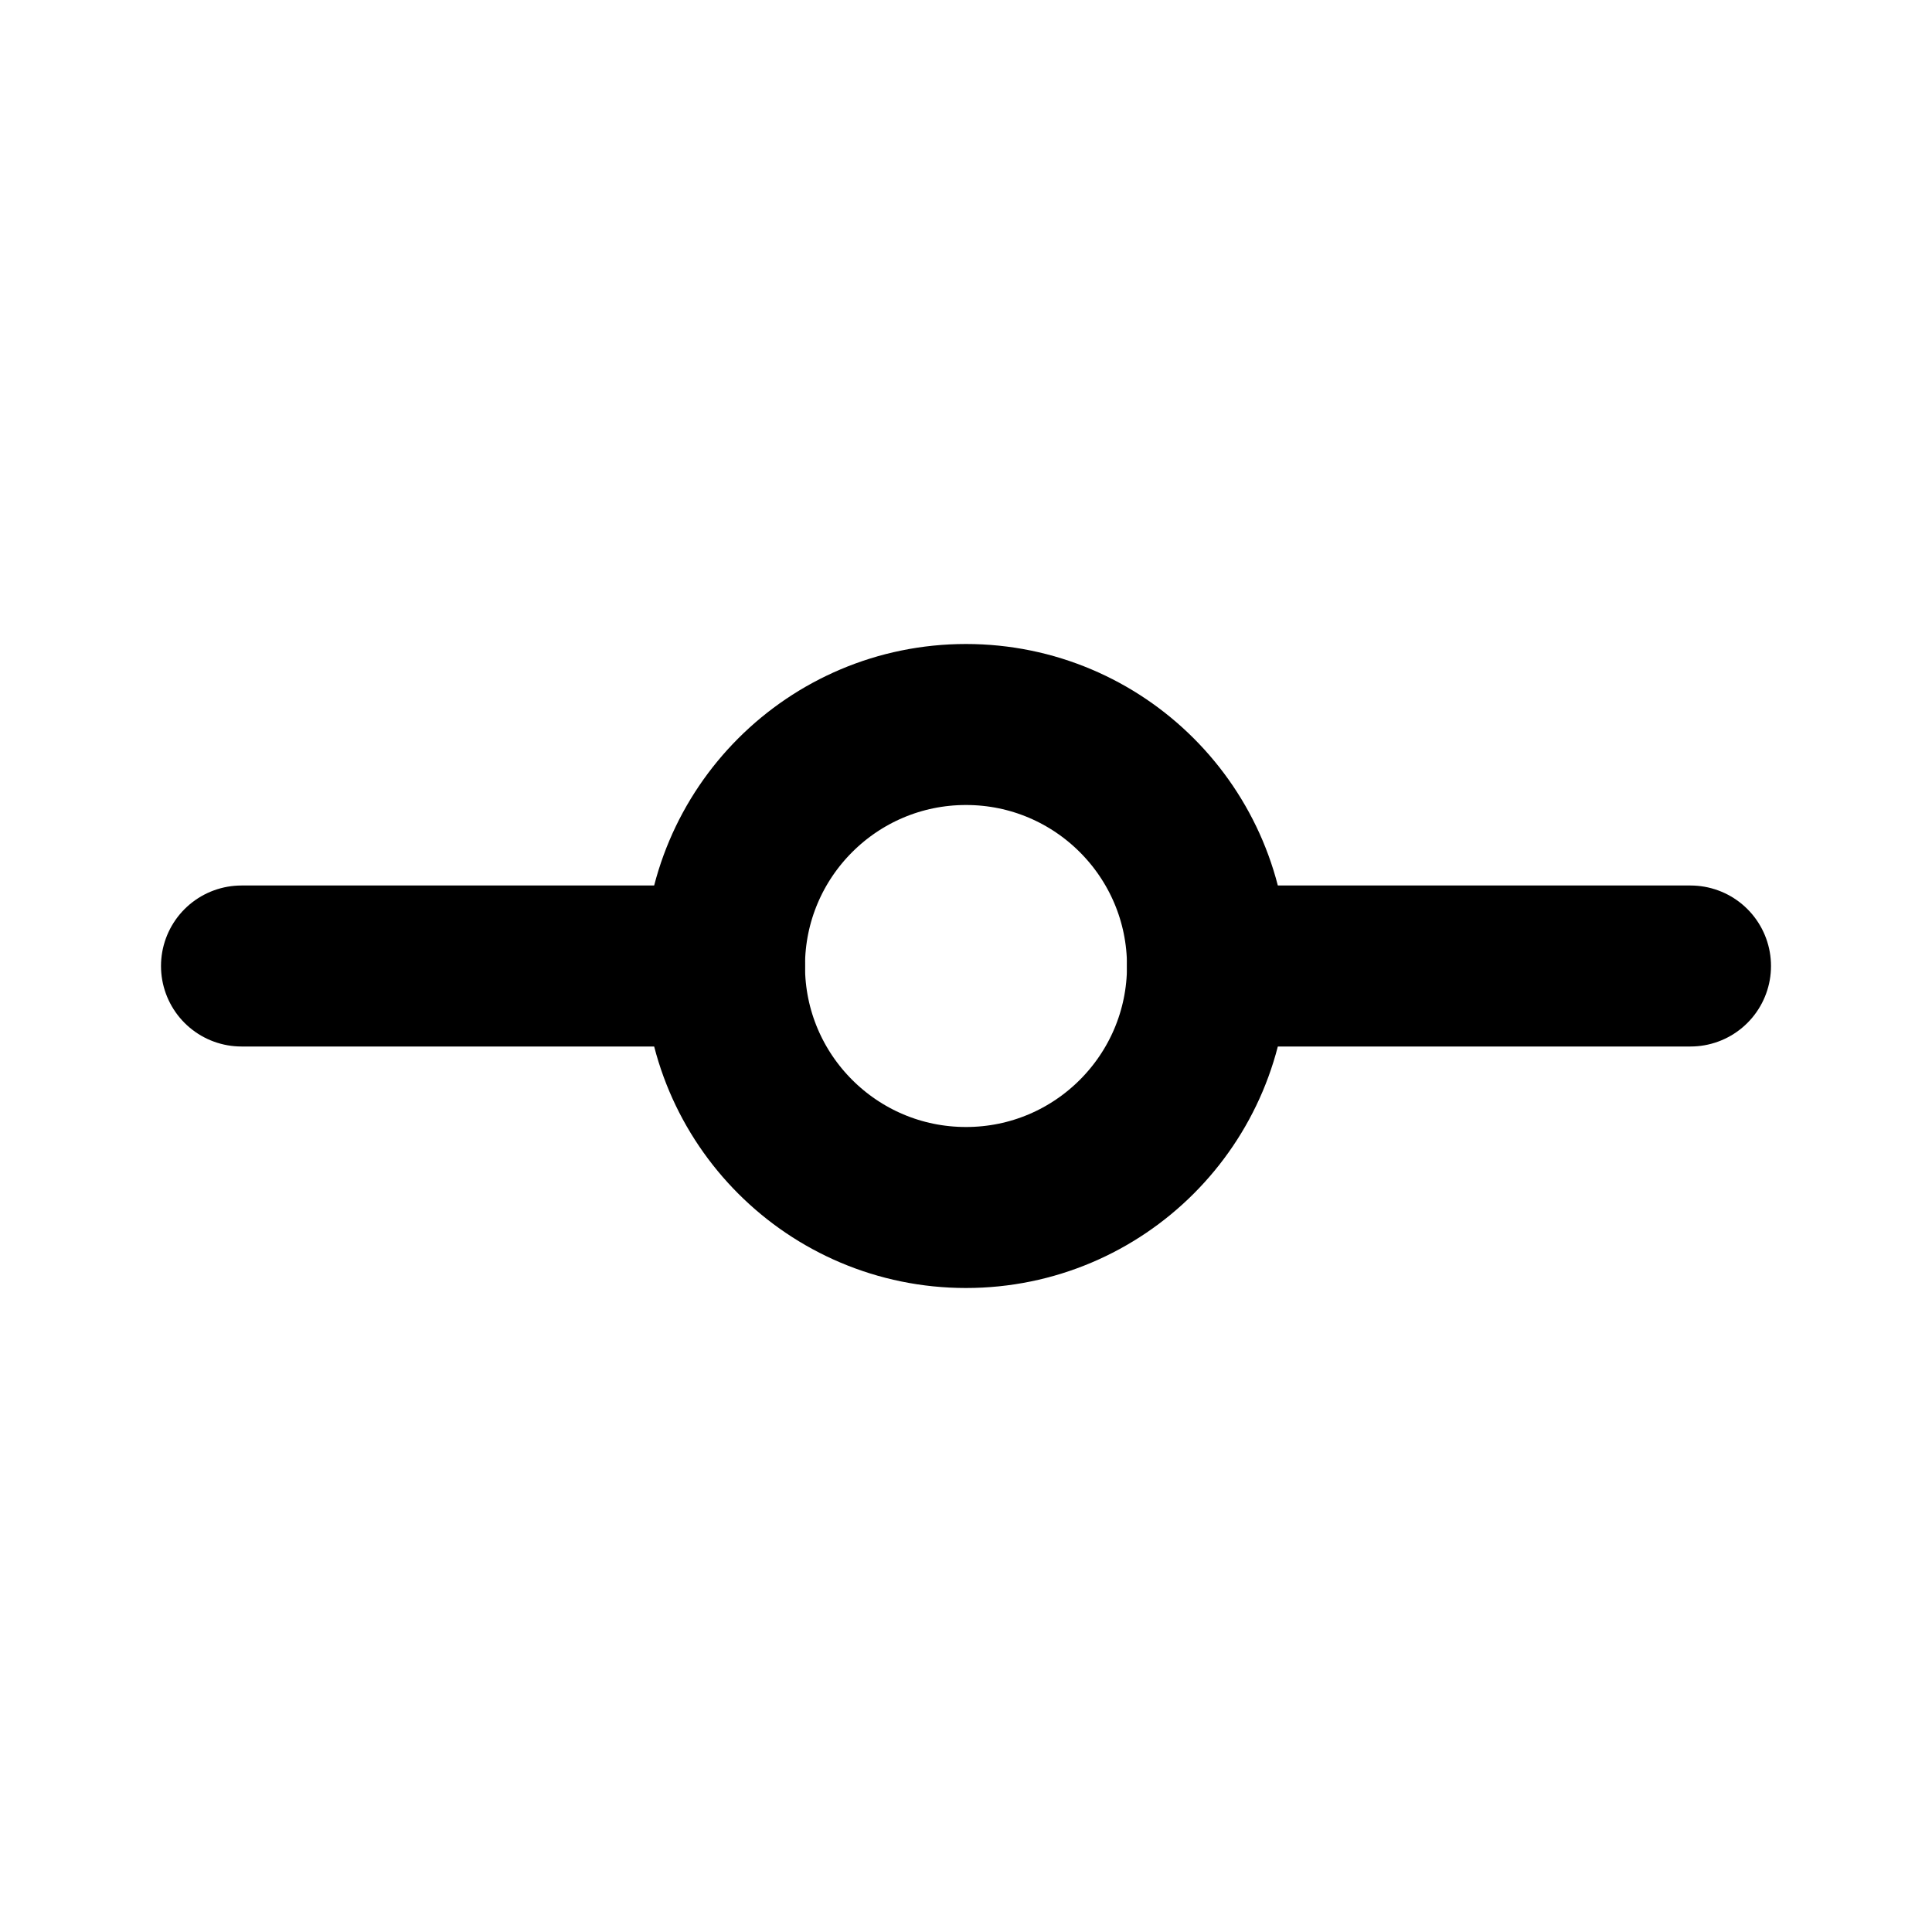
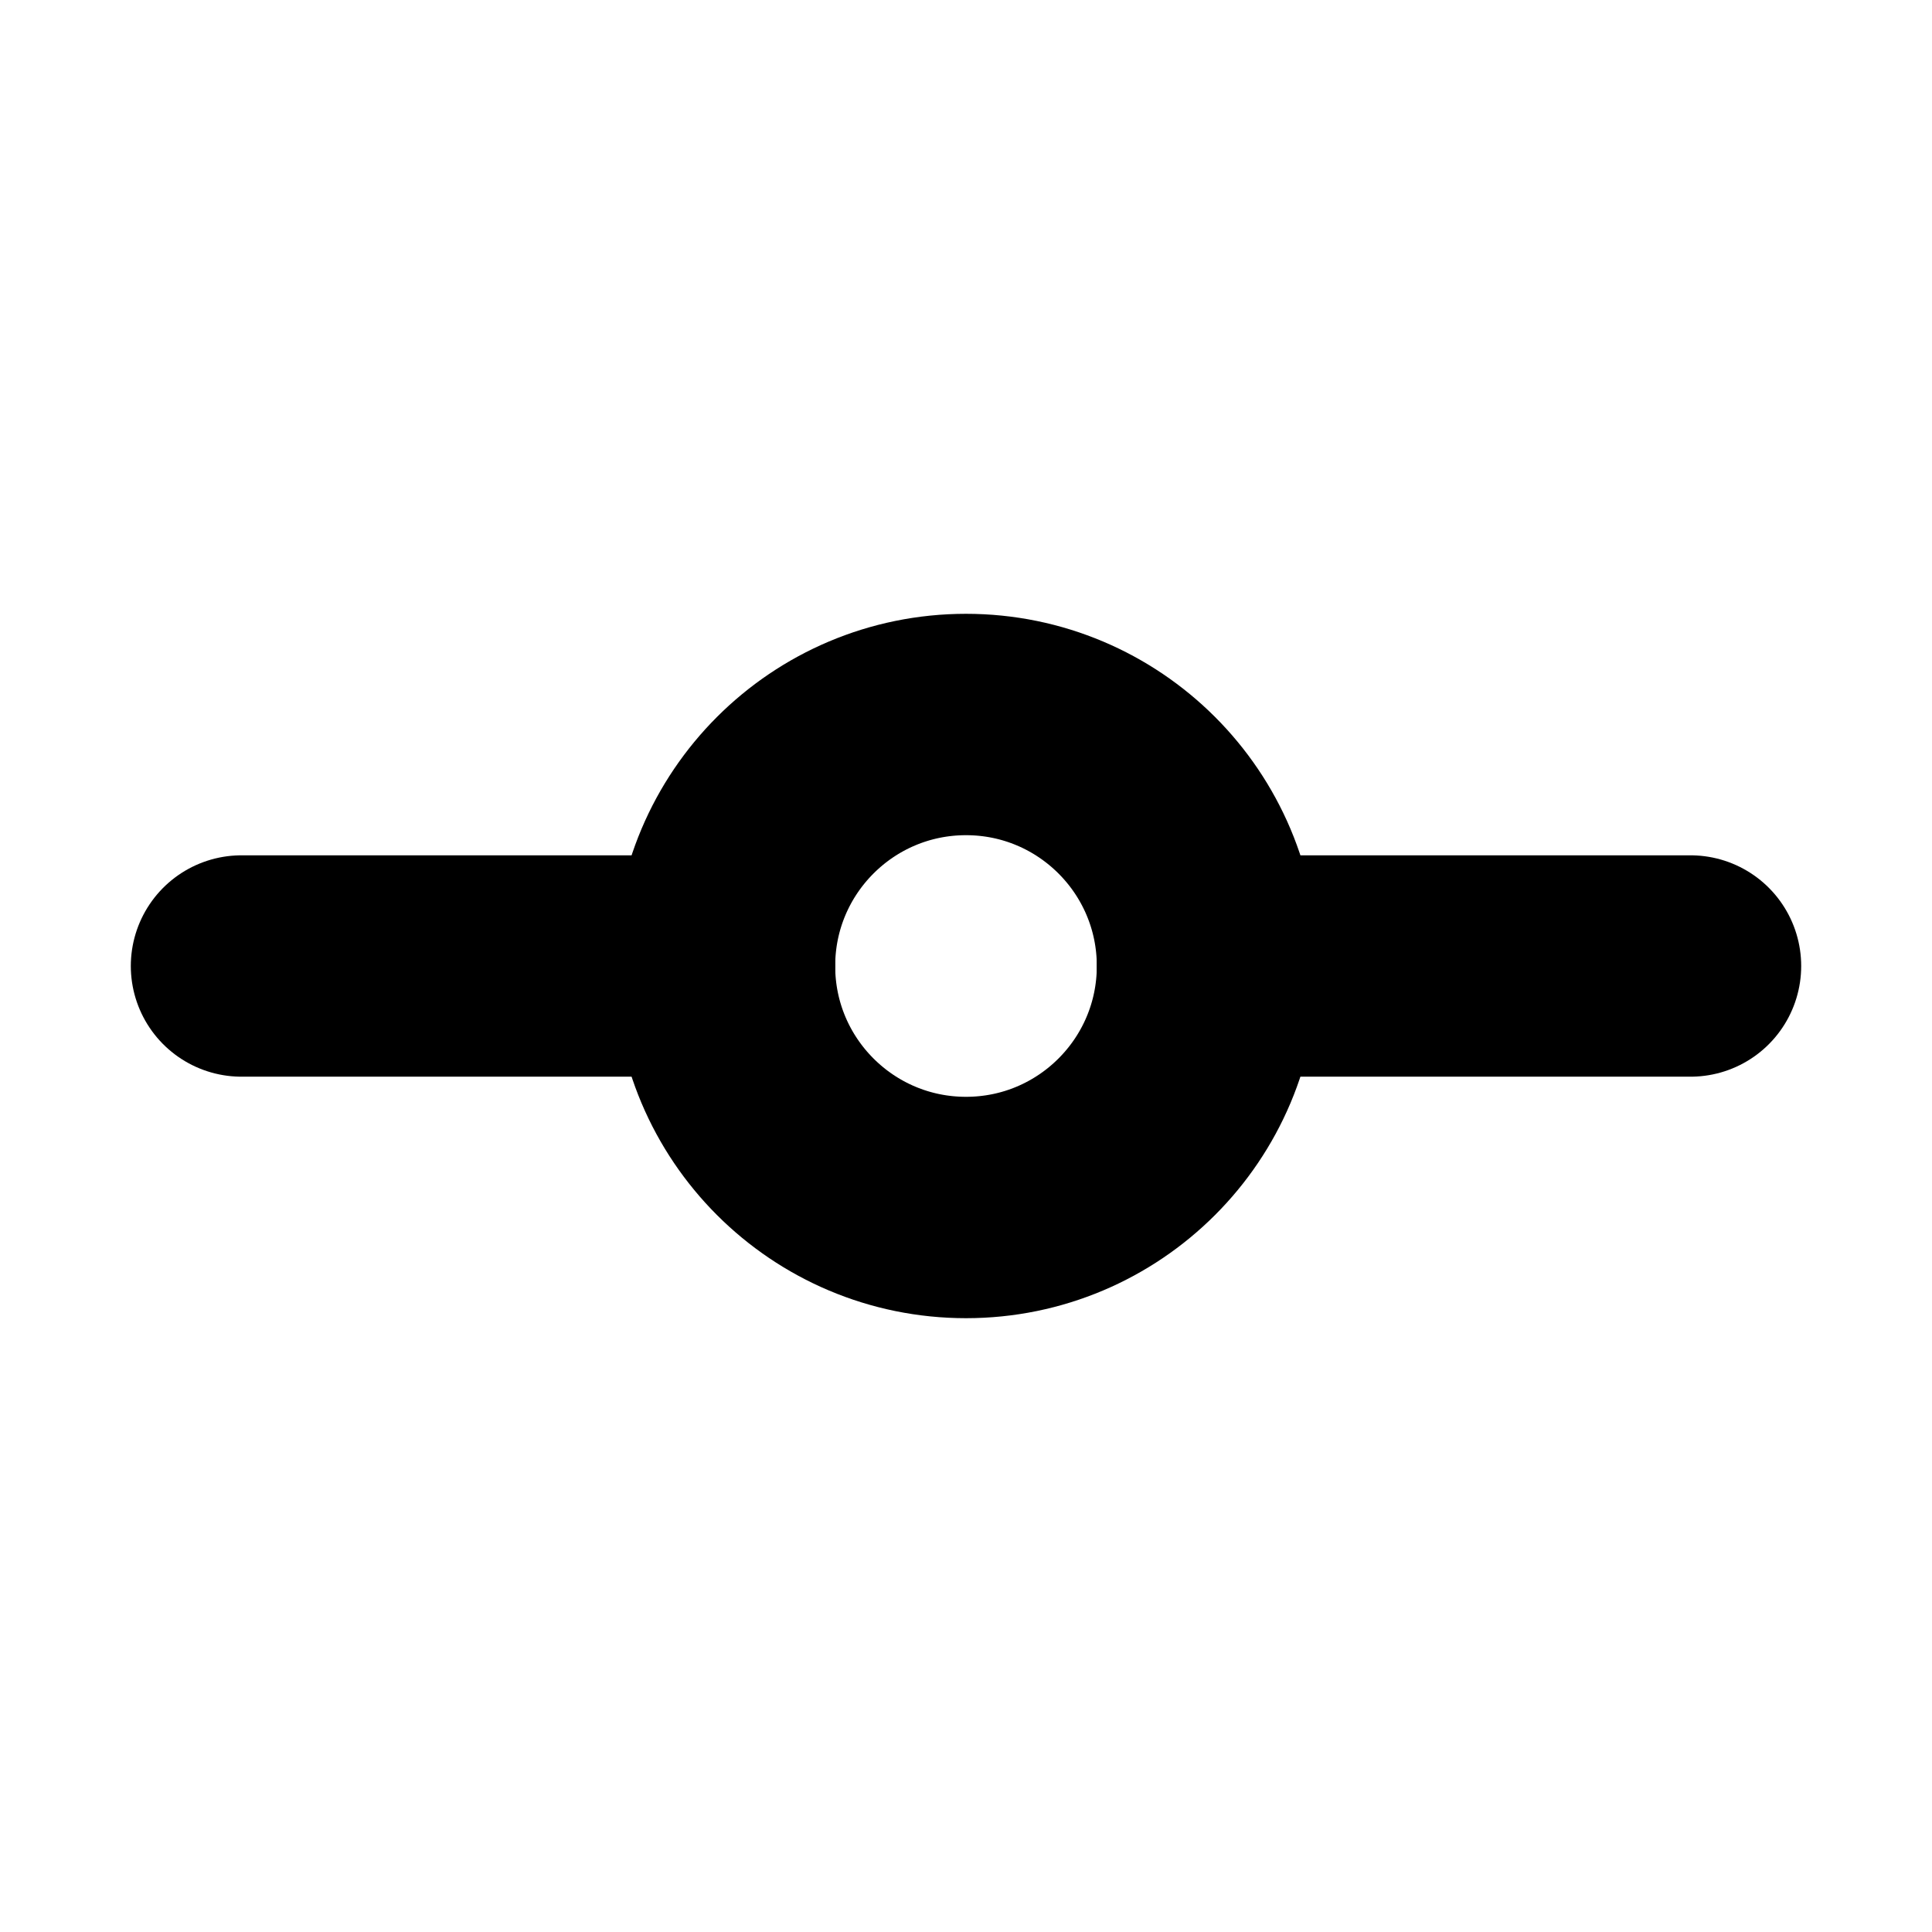
- <svg xmlns="http://www.w3.org/2000/svg" width="16" height="16" viewBox="0 0 24 24" fill="none" stroke="currentColor" stroke-width="2" stroke-linecap="round" stroke-linejoin="round">
+ <svg xmlns="http://www.w3.org/2000/svg" width="16" height="16" viewBox="0 0 24 24" fill="none" stroke="currentColor" stroke-width="2.75" stroke-linecap="round" stroke-linejoin="round">
  <circle cx="12" cy="12" r="3" />
  <line x1="3" x2="9" y1="12" y2="12" />
  <line x1="15" x2="21" y1="12" y2="12" />
</svg>
